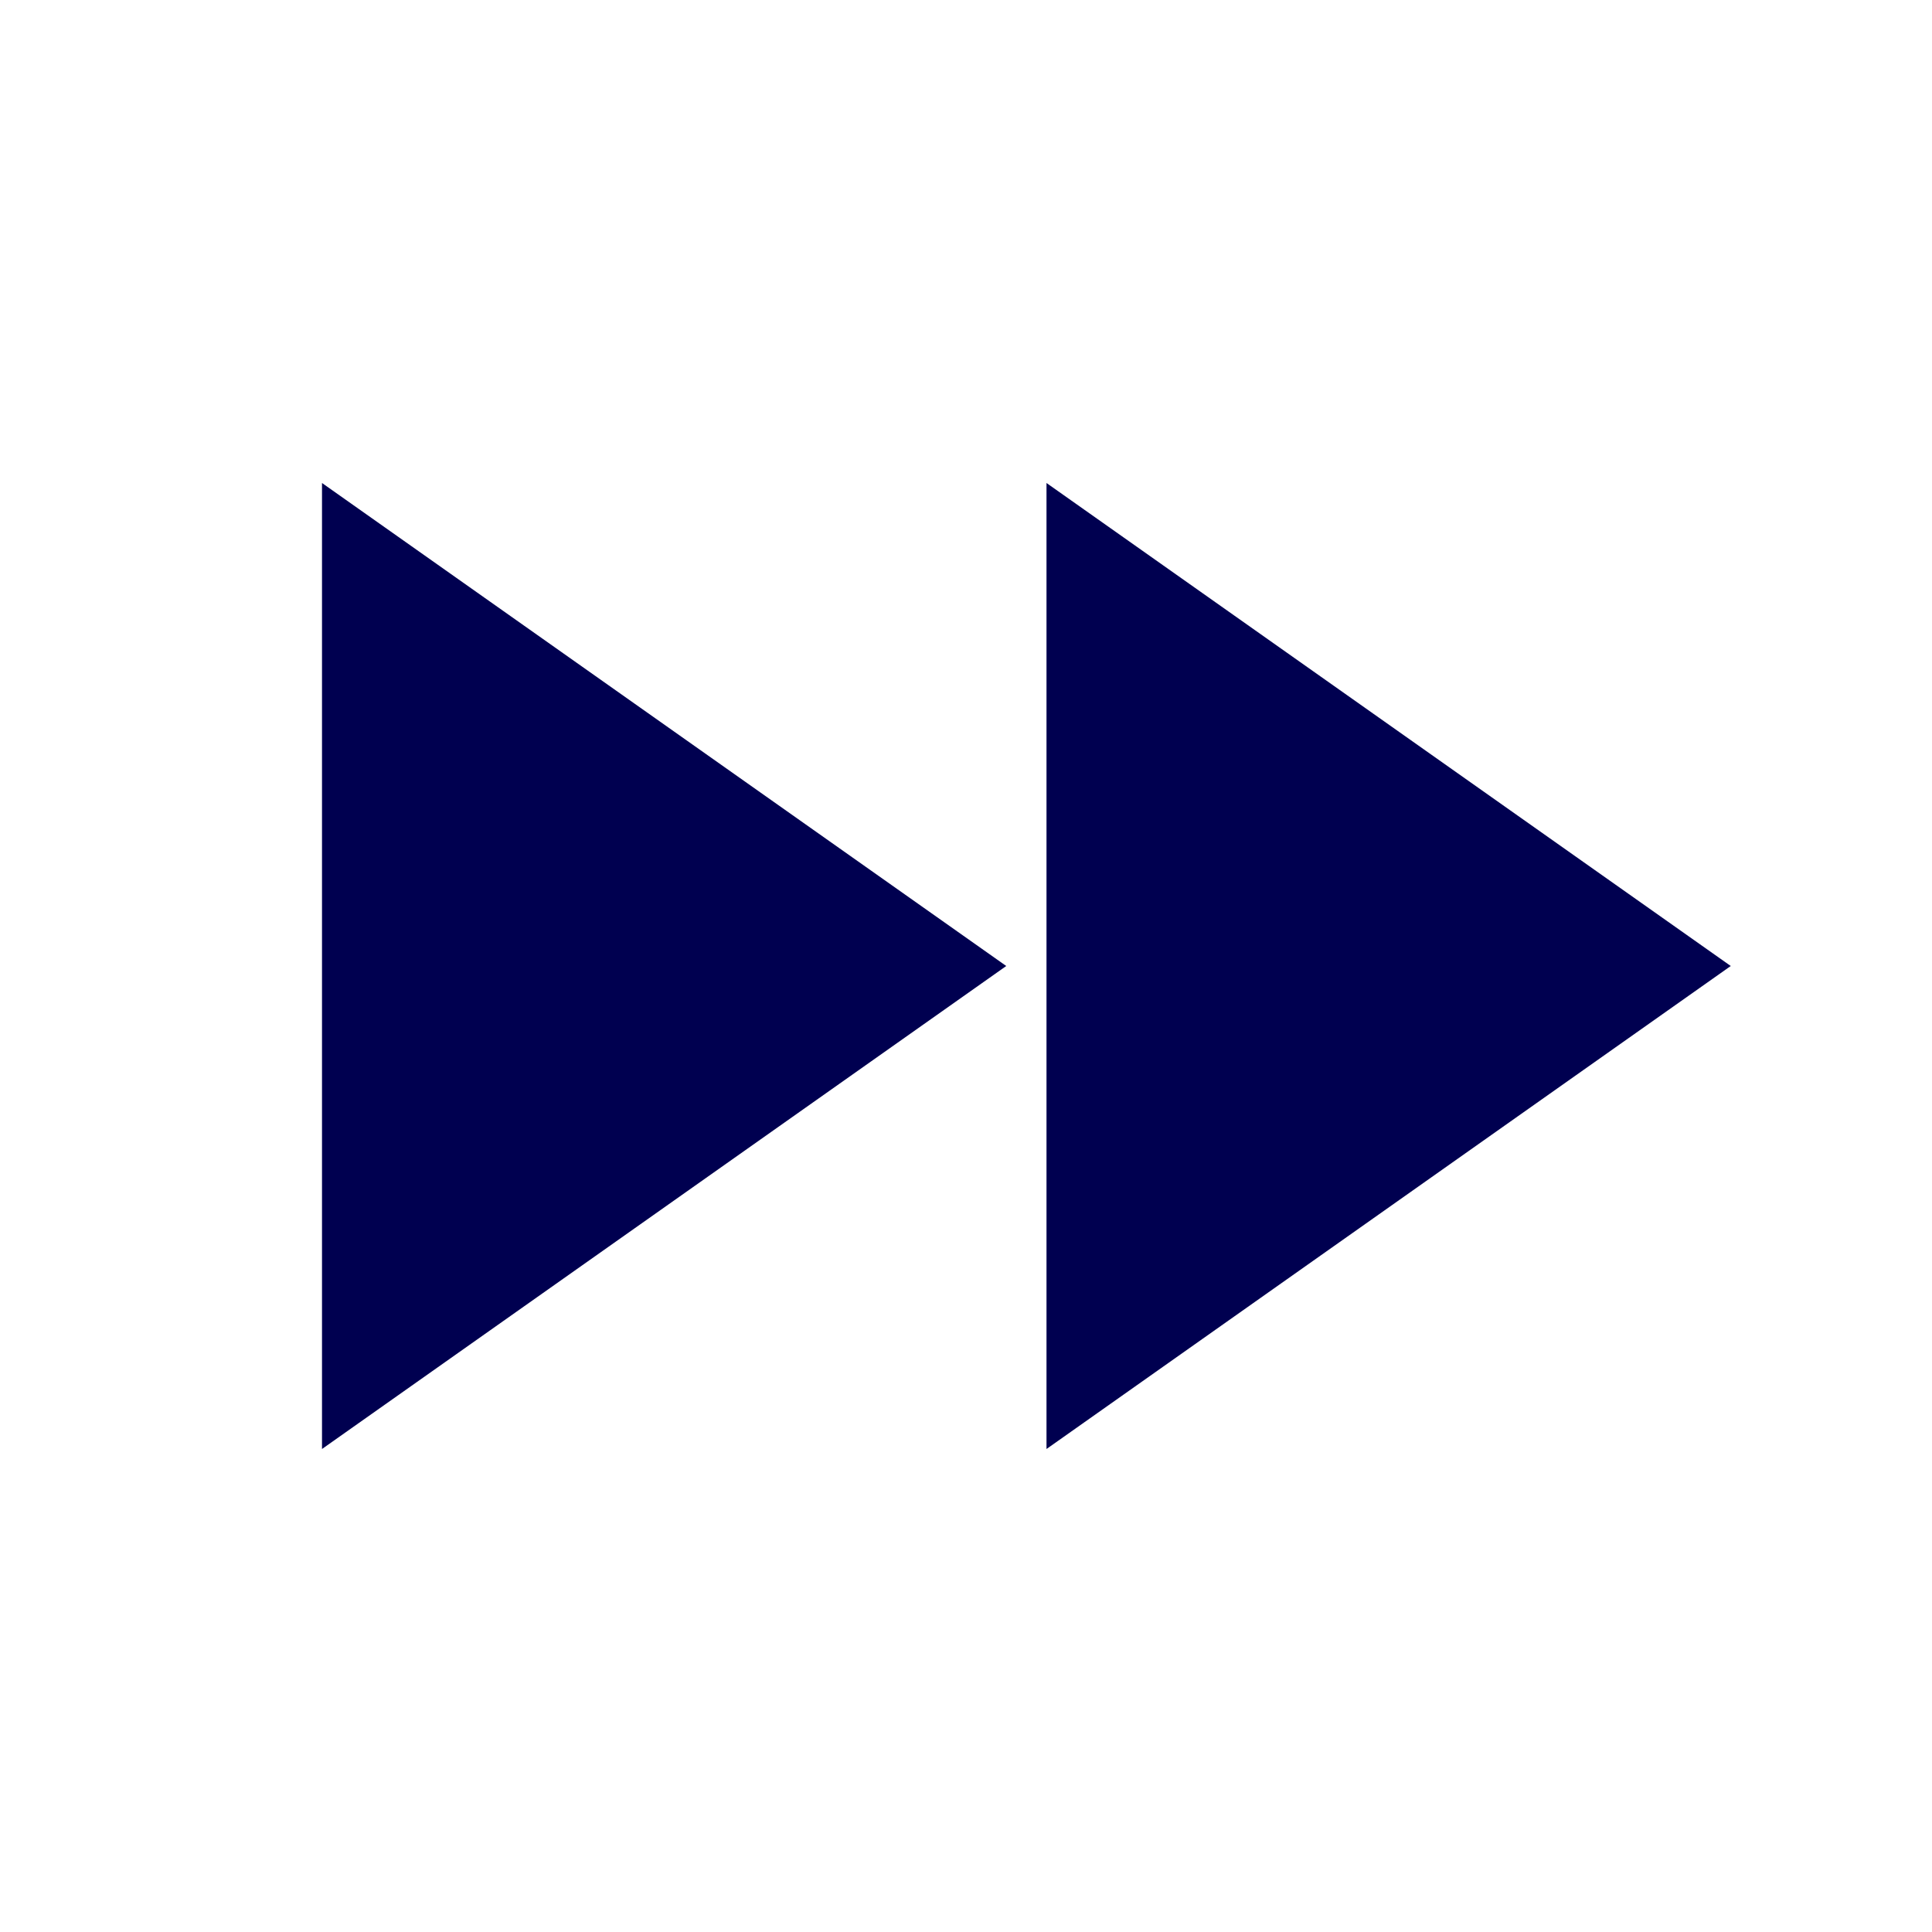
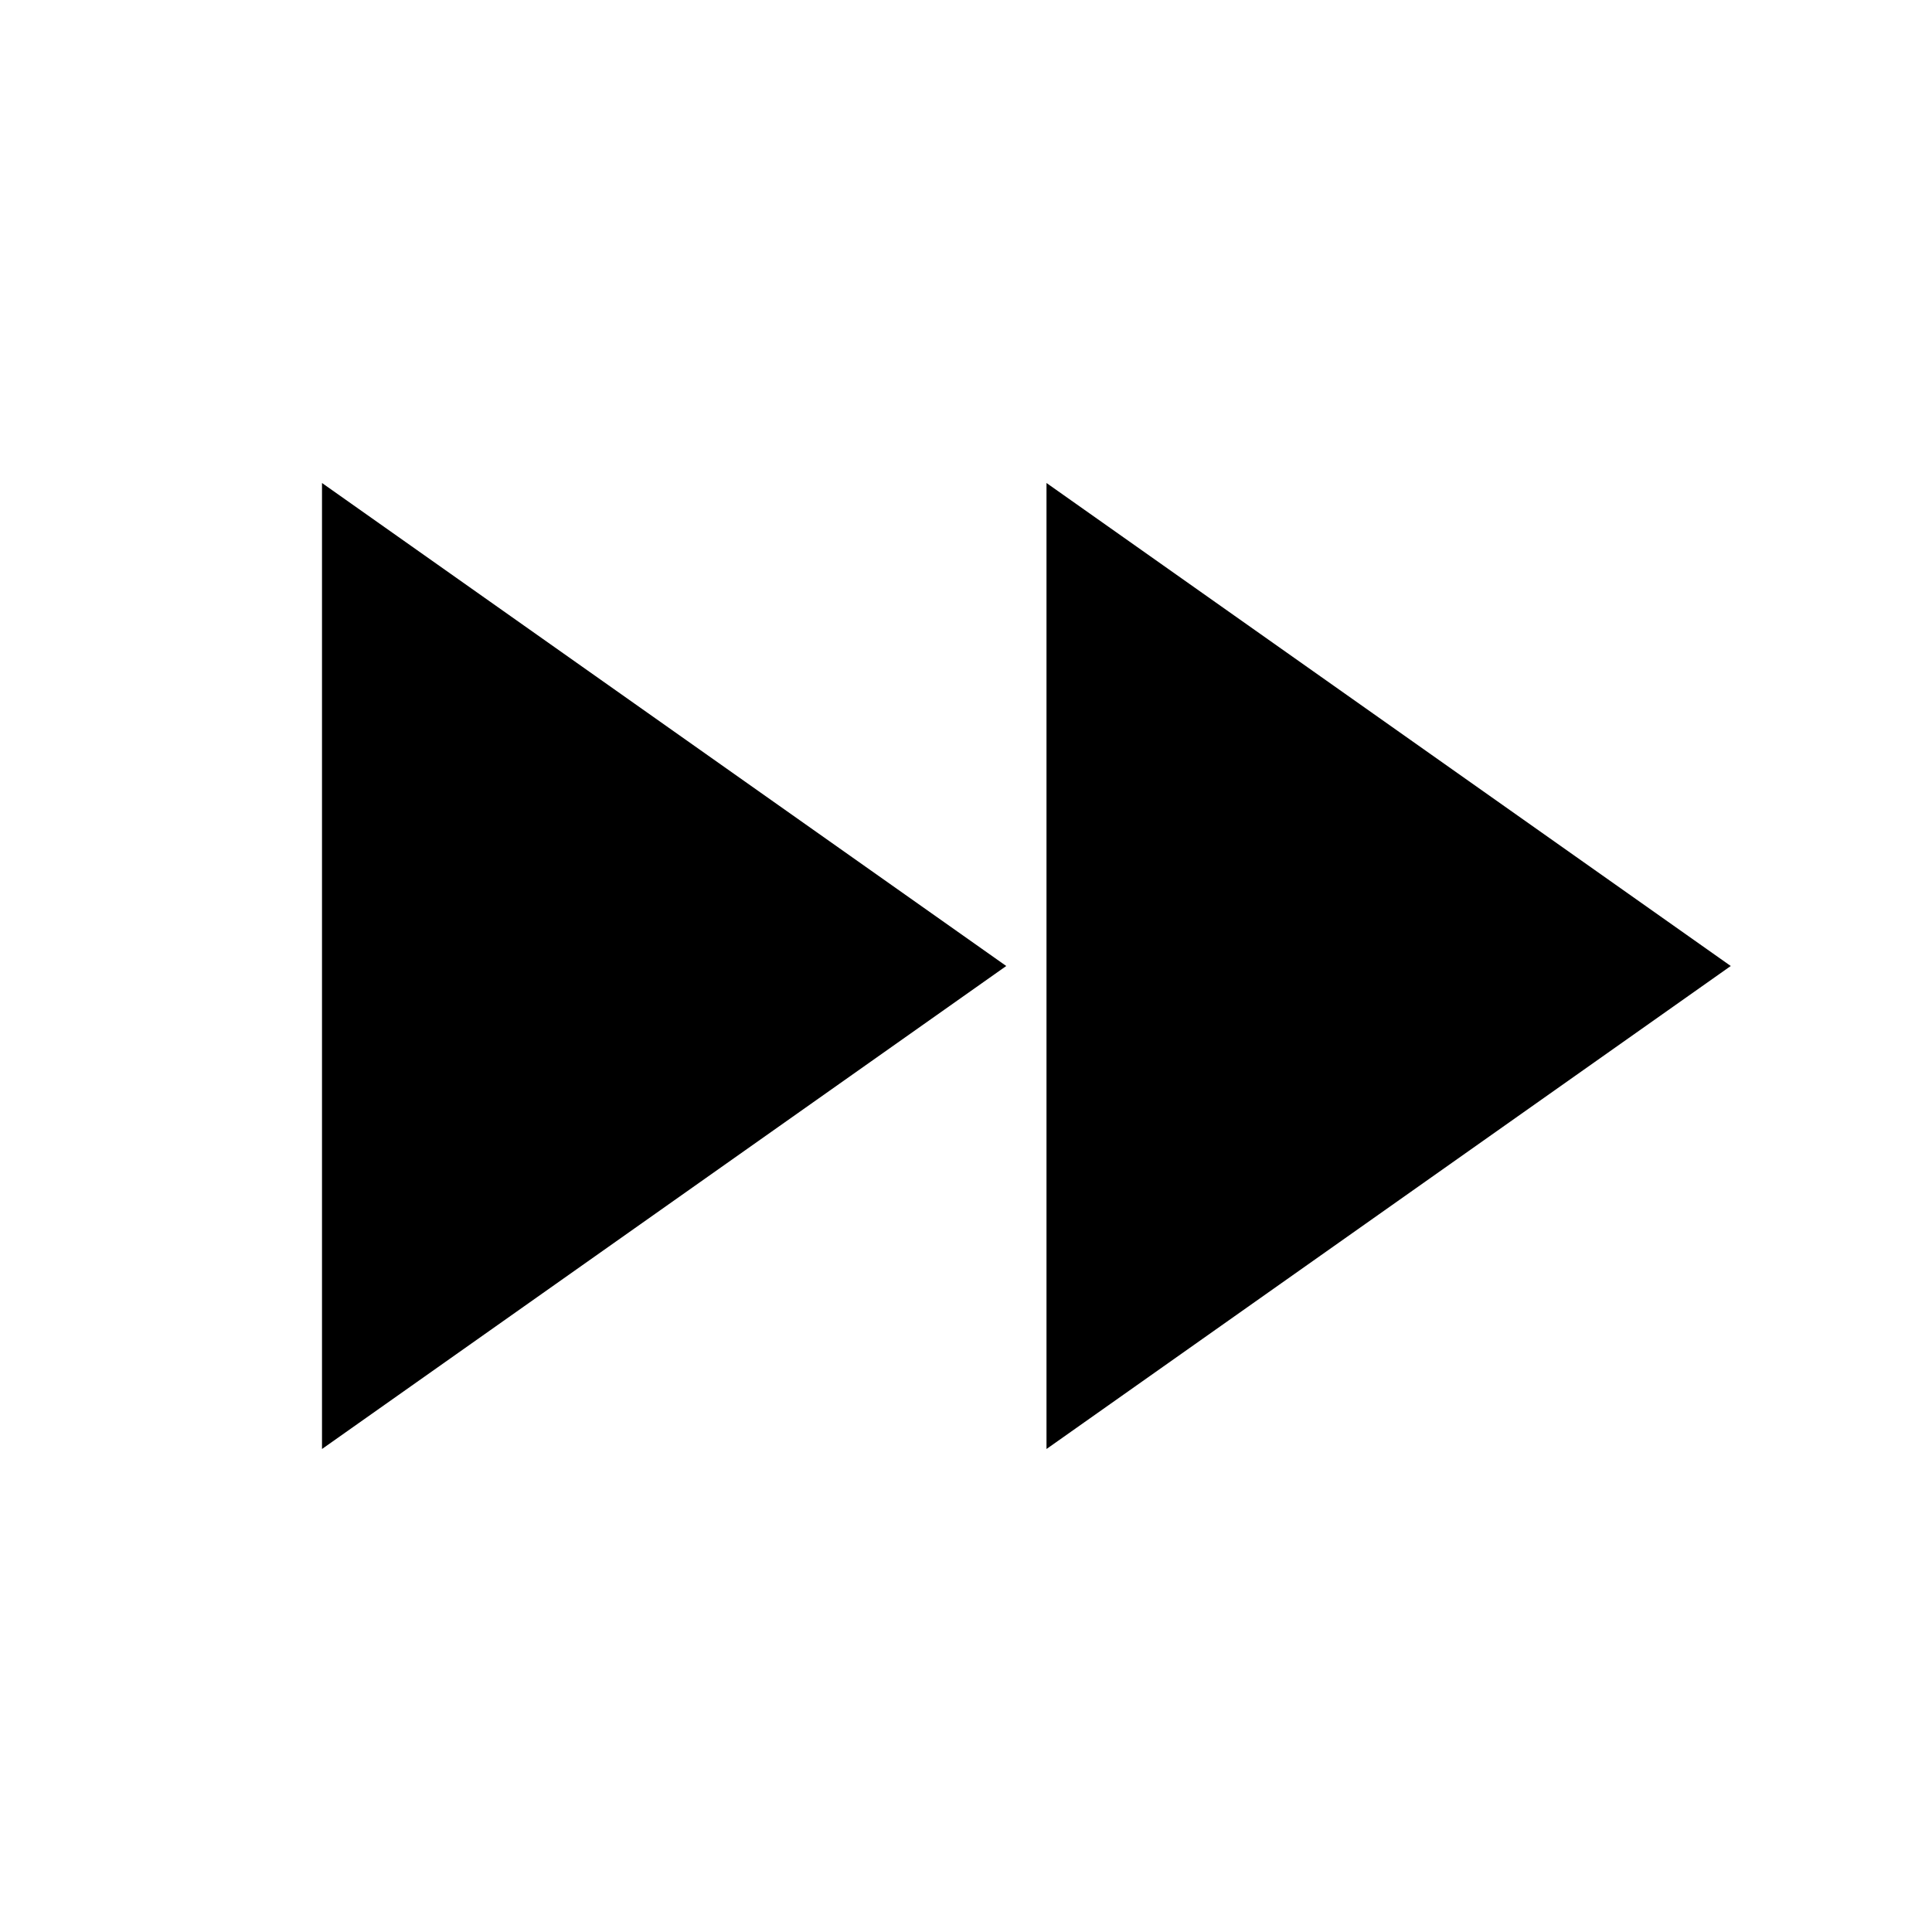
- <svg xmlns="http://www.w3.org/2000/svg" viewBox="0 0 24 24" fill="#000050" width="24px" height="24px">
+ <svg xmlns="http://www.w3.org/2000/svg" viewBox="0 0 24 24" fill="black" width="24px" height="24px">
  <path d="M0 0h24v24H0z" fill="none" />
  <path d="M4 18l8.5-6L4 6v12zm9-12v12l8.5-6L13 6z" />
</svg>
